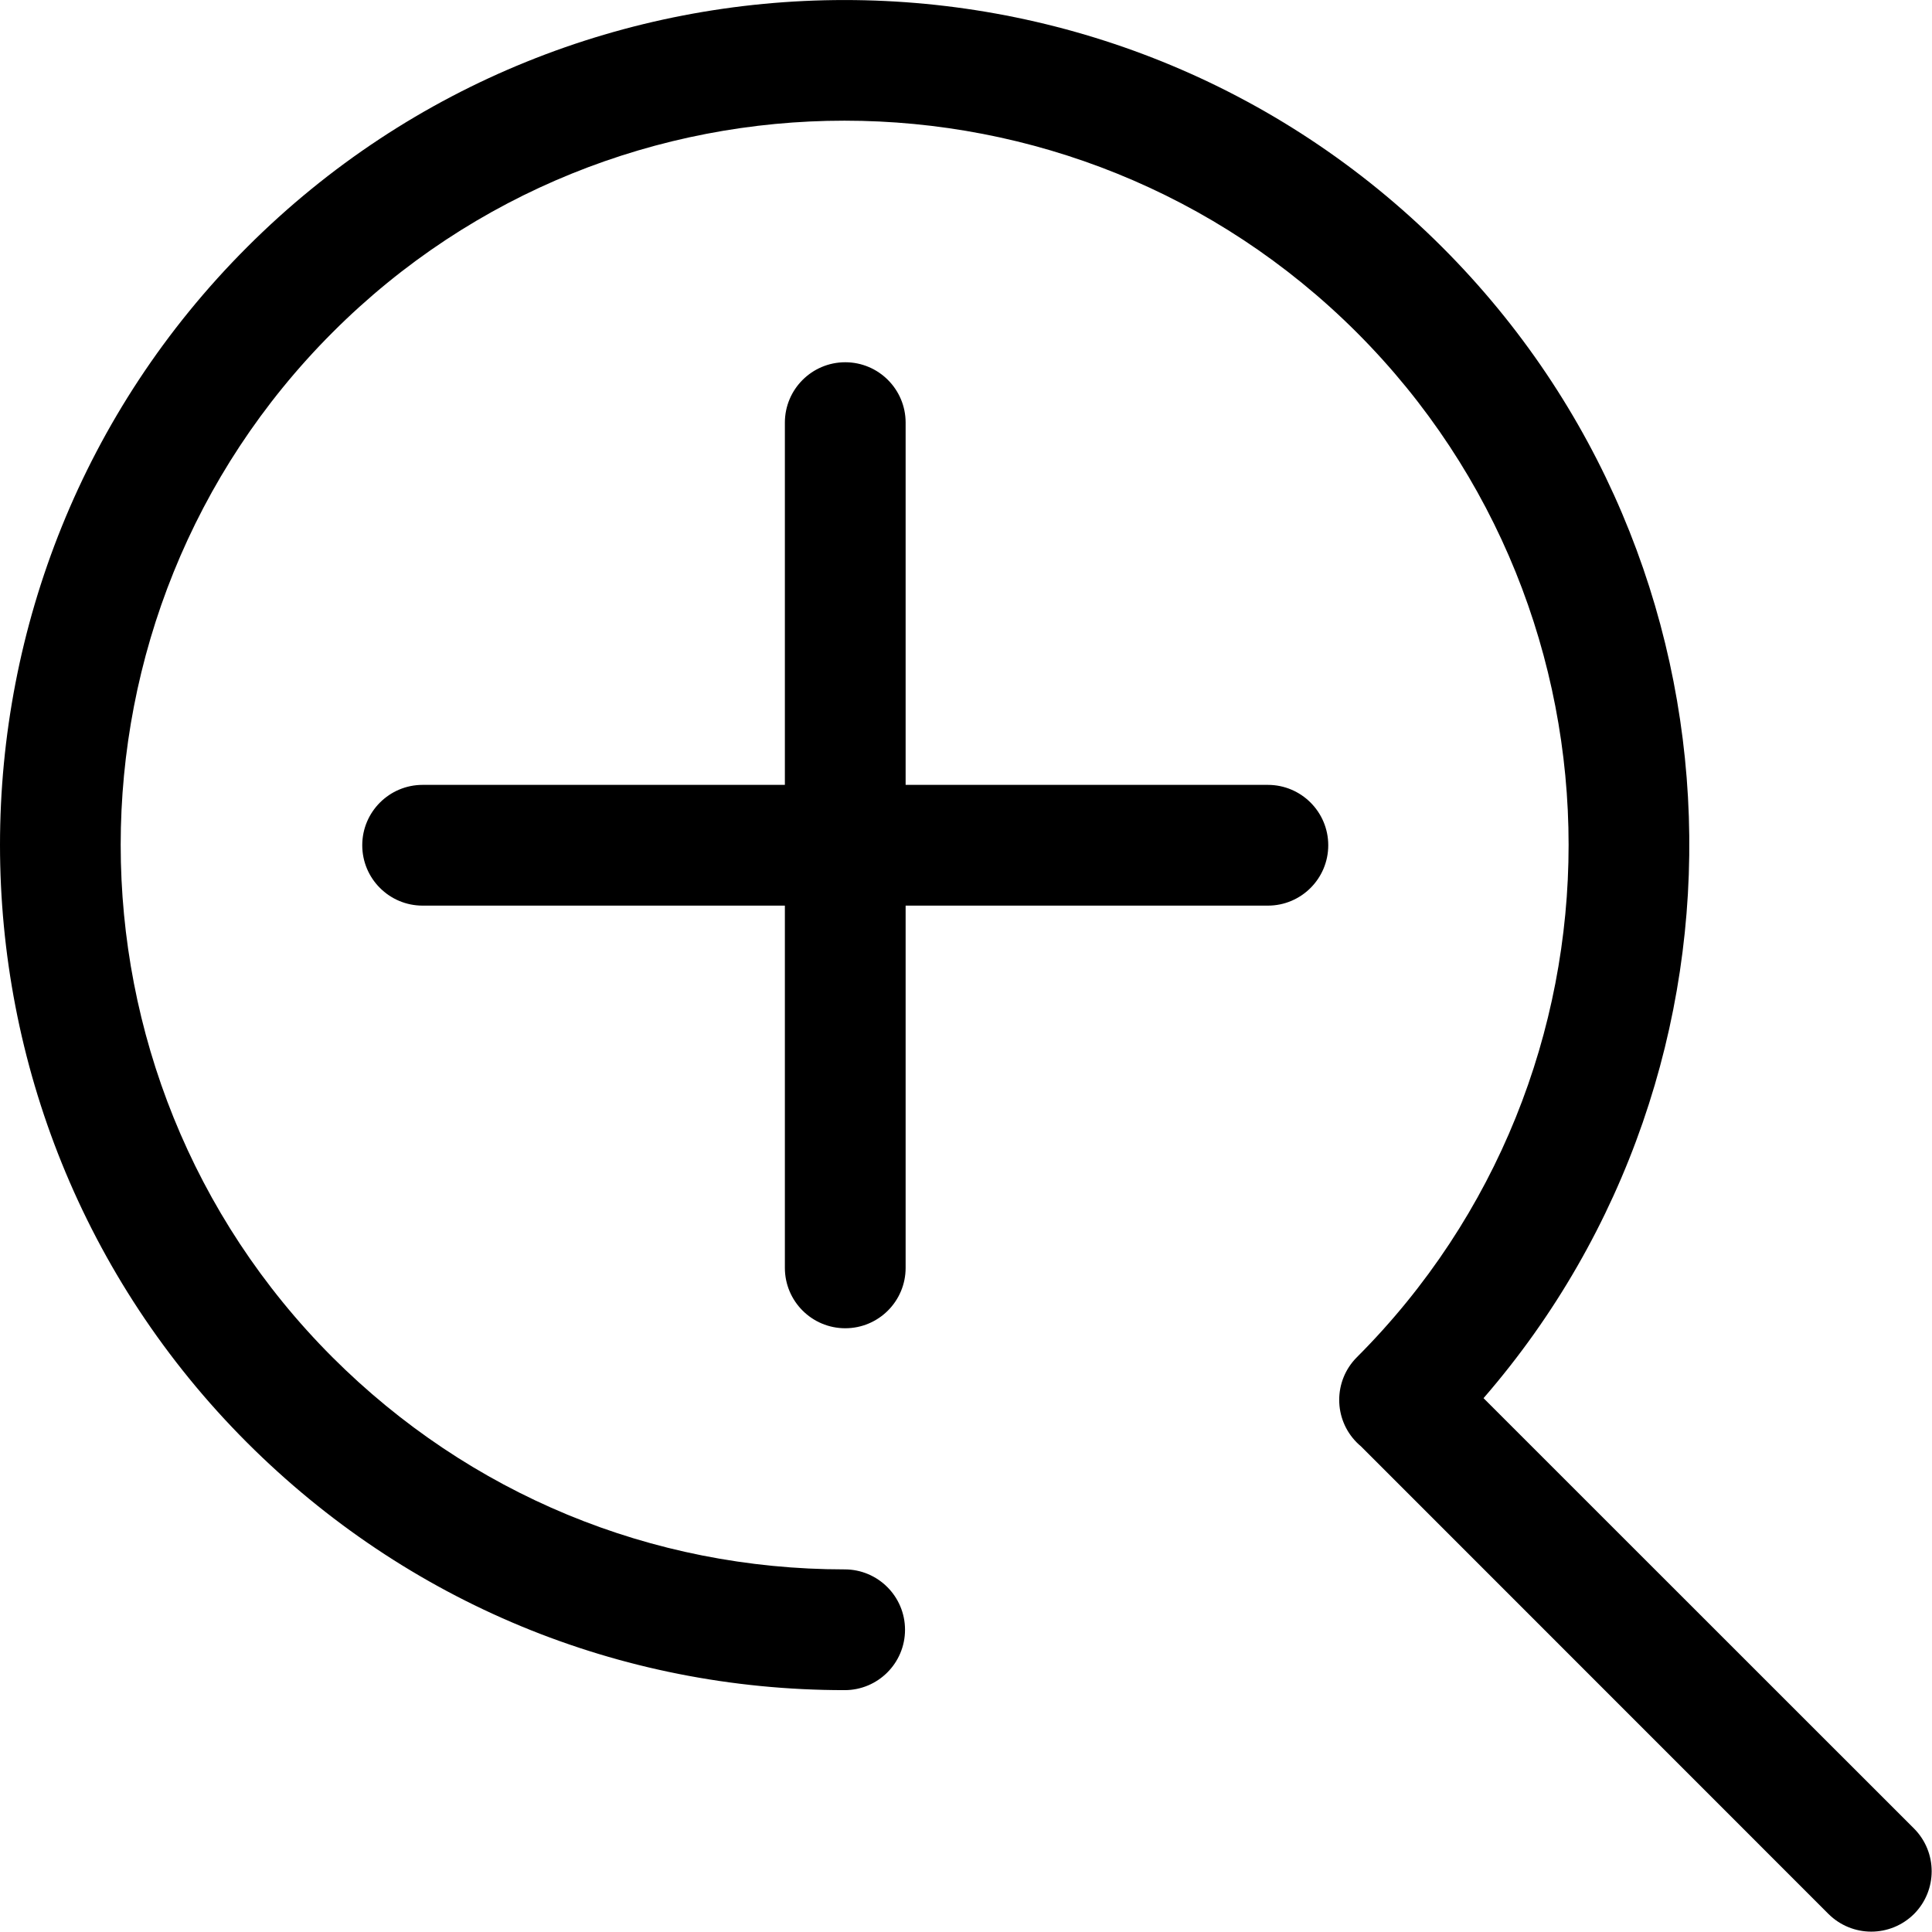
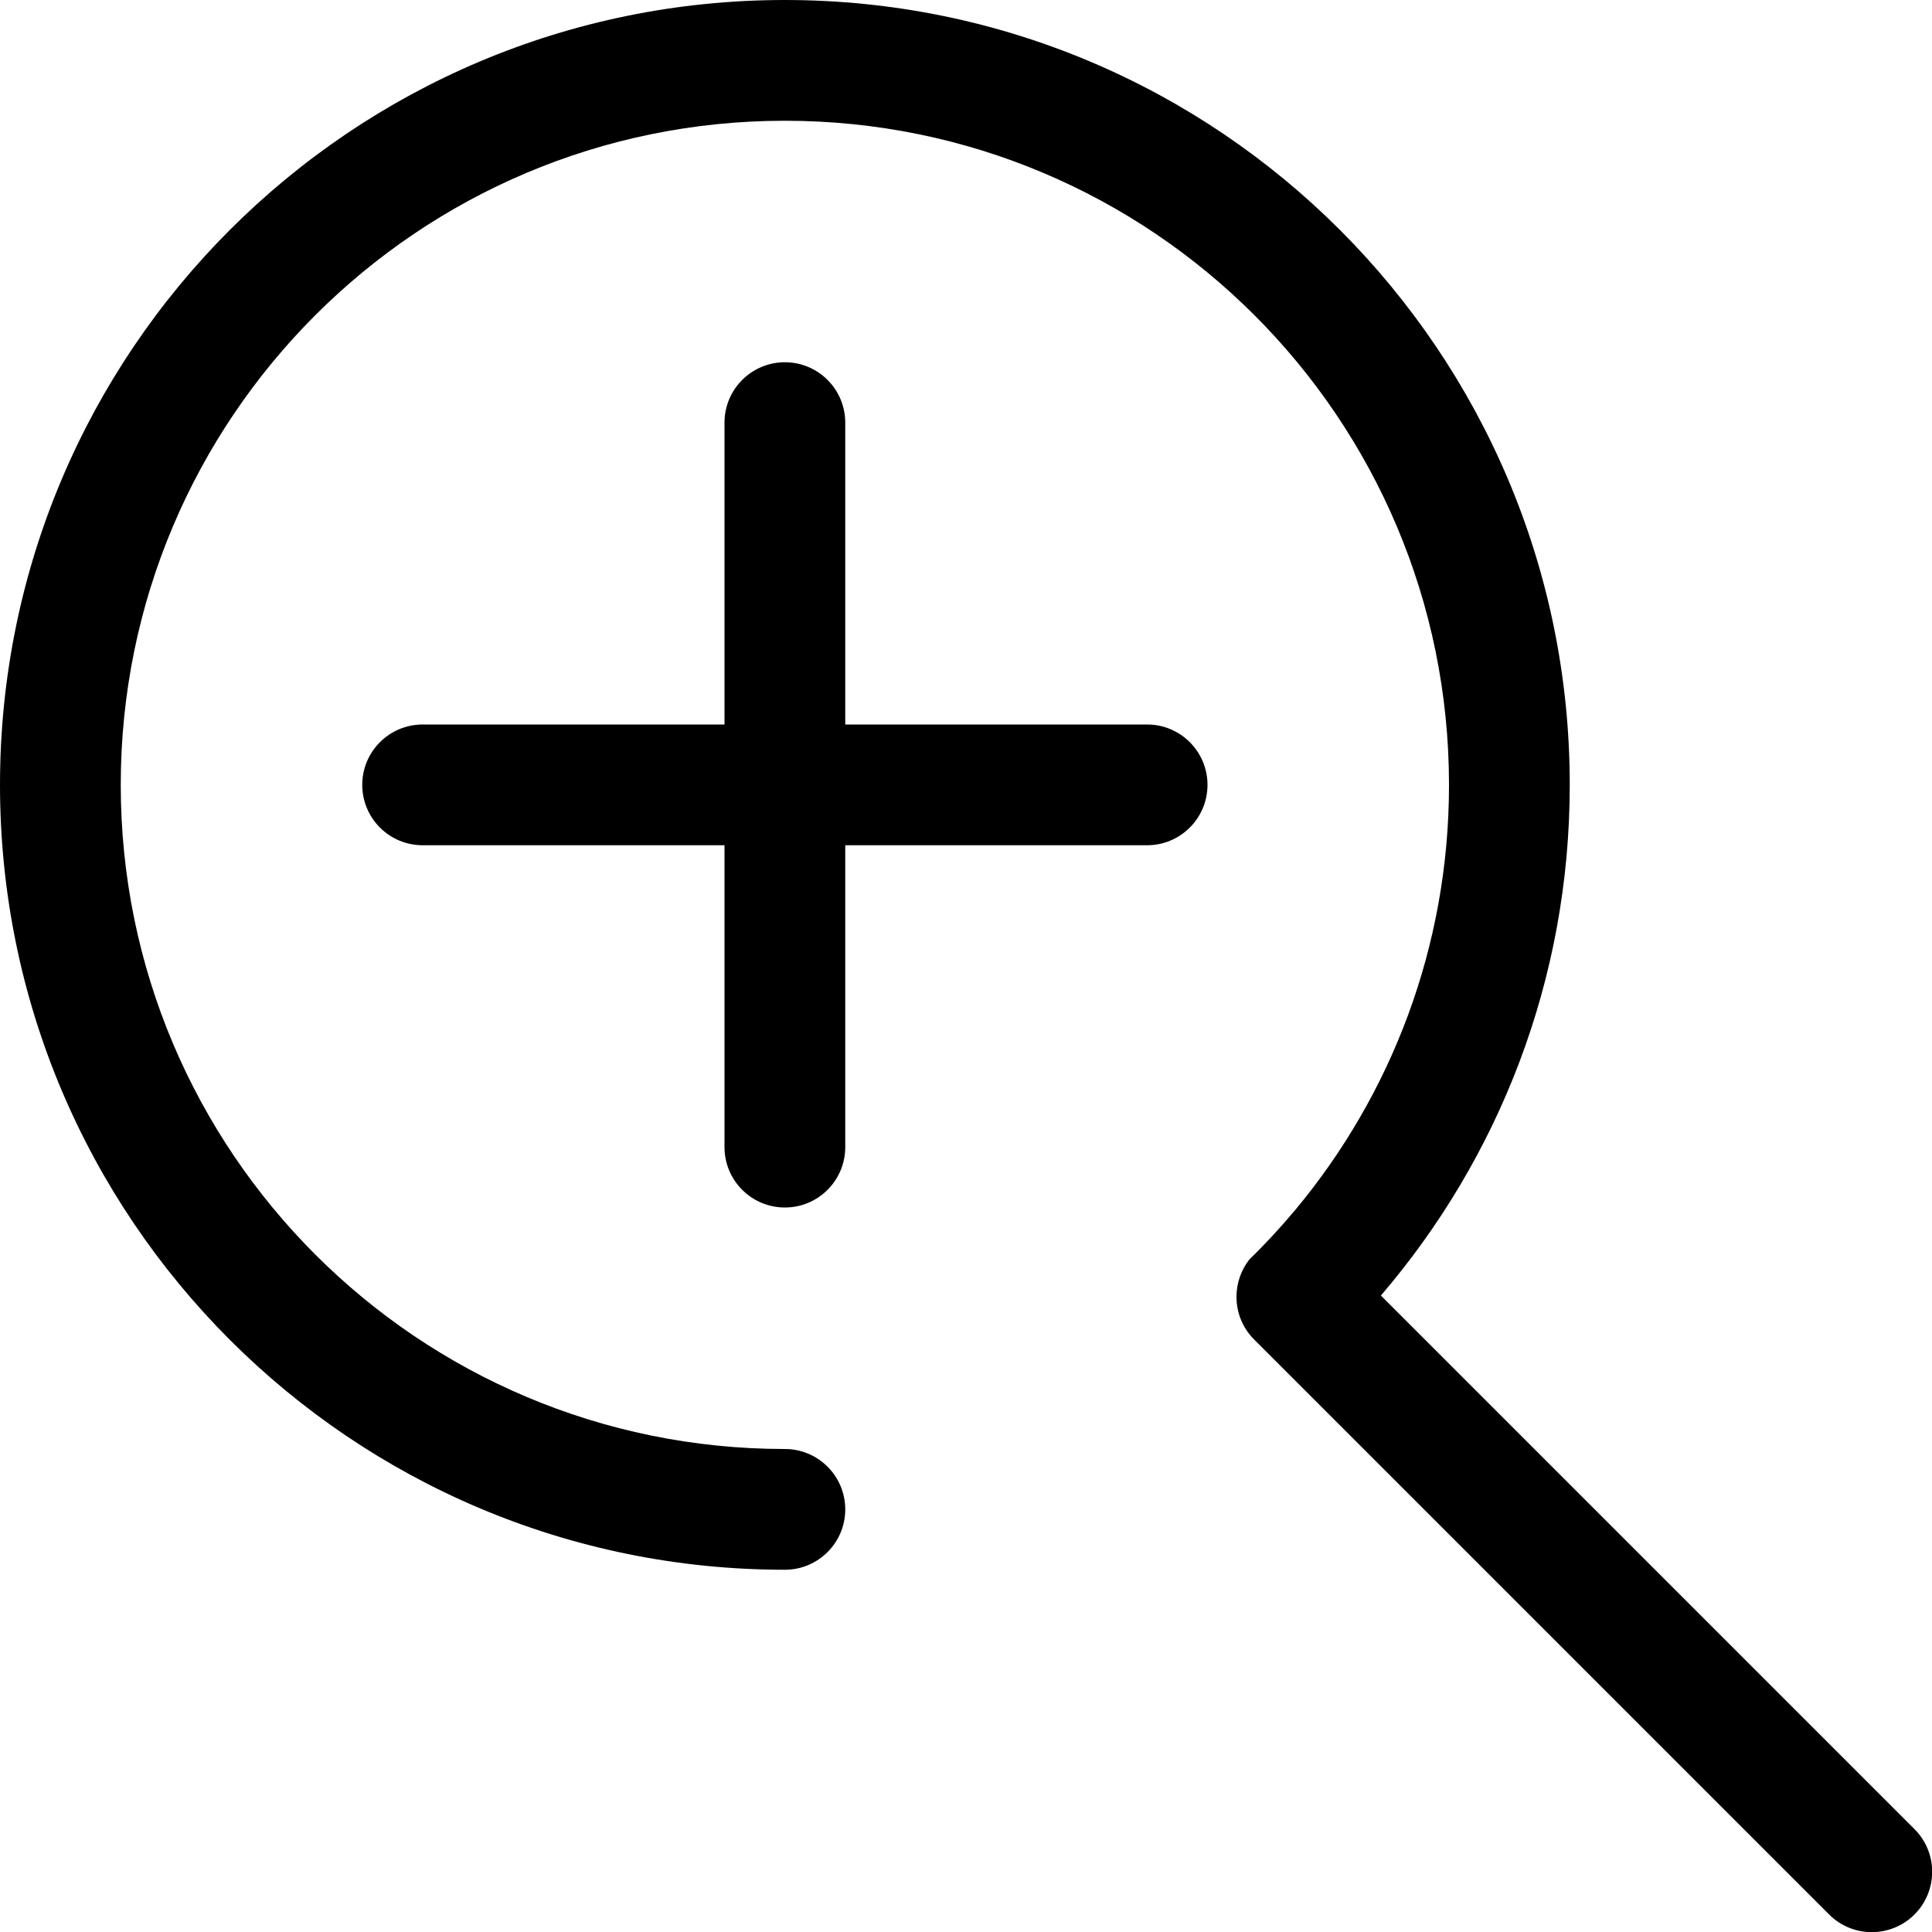
<svg xmlns="http://www.w3.org/2000/svg" width="16" height="16" viewBox="0 0 16 16">
-   <path d="M11.271,11.978 C11.259,11.968 11.248,11.958 11.237,11.947 C11.042,11.752 11.042,11.435 11.237,11.24 C13.575,8.9 13.575,5.094 11.237,2.754 C8.896,0.415 5.09,0.414 2.753,2.754 C0.415,5.094 0.415,8.9 2.753,11.24 C3.887,12.373 5.392,12.997 6.995,12.997 C7.271,12.997 7.495,13.221 7.495,13.497 C7.495,13.773 7.271,13.997 6.995,13.997 C5.126,13.997 3.369,13.269 2.046,11.947 C-0.682,9.218 -0.682,4.776 2.046,2.047 C4.774,-0.682 9.214,-0.682 11.944,2.047 C14.553,4.656 14.667,8.832 12.286,11.579 L15.851,15.143 C16.046,15.339 16.046,15.655 15.851,15.851 C15.753,15.948 15.625,15.997 15.497,15.997 C15.369,15.997 15.241,15.948 15.143,15.851 L11.271,11.978 L11.271,11.978 Z M7.5,6.5 L10.5,6.5 C10.776,6.5 11,6.724 11,7 C11,7.276 10.776,7.5 10.5,7.5 L7.5,7.5 L7.5,10.5 C7.5,10.776 7.276,11 7,11 C6.724,11 6.5,10.776 6.5,10.5 L6.5,7.5 L3.5,7.5 C3.224,7.5 3,7.276 3,7 C3,6.724 3.224,6.5 3.5,6.5 L6.5,6.5 L6.5,3.5 C6.5,3.224 6.724,3 7,3 C7.276,3 7.5,3.224 7.5,3.5 L7.5,6.5 Z" />
+   <path d="M7,6 L9.5,6 C9.776,6 10,6.224 10,6.5 C10,6.776 9.776,7 9.5,7 L7,7 L7,9.5 C7,9.776 6.776,10 6.5,10 C6.224,10 6,9.776 6,9.5 L6,7 L3.5,7 C3.224,7 3,6.776 3,6.5 C3,6.224 3.224,6 3.5,6 L6,6 L6,3.5 C6,3.224 6.224,3 6.5,3 C6.776,3 7,3.224 7,3.5 L7,6 Z M10.24,10.74 C10.24,10.623 10.28,10.515 10.347,10.43 C10.481,10.3 10.607,10.163 10.727,10.02 C11.522,9.066 12,7.839 12,6.5 C12,3.462 9.538,1 6.5,1 C3.462,1 1,3.462 1,6.5 C1,9.538 3.462,12 6.5,12 C6.776,12 7,12.224 7,12.5 C7,12.776 6.776,13 6.5,13 C2.91,13 1.77635684e-15,10.09 1.77635684e-15,6.5 C1.77635684e-15,2.91 2.91,3.37507799e-14 6.5,3.37507799e-14 C10.09,3.37507799e-14 13,2.91 13,6.5 C13,8.115 12.411,9.592 11.436,10.729 L15.855,15.148 C16.05,15.343 16.05,15.659 15.855,15.855 C15.659,16.05 15.343,16.05 15.148,15.855 L10.38,11.087 C10.293,10.997 10.24,10.875 10.24,10.74 Z" />
</svg>
